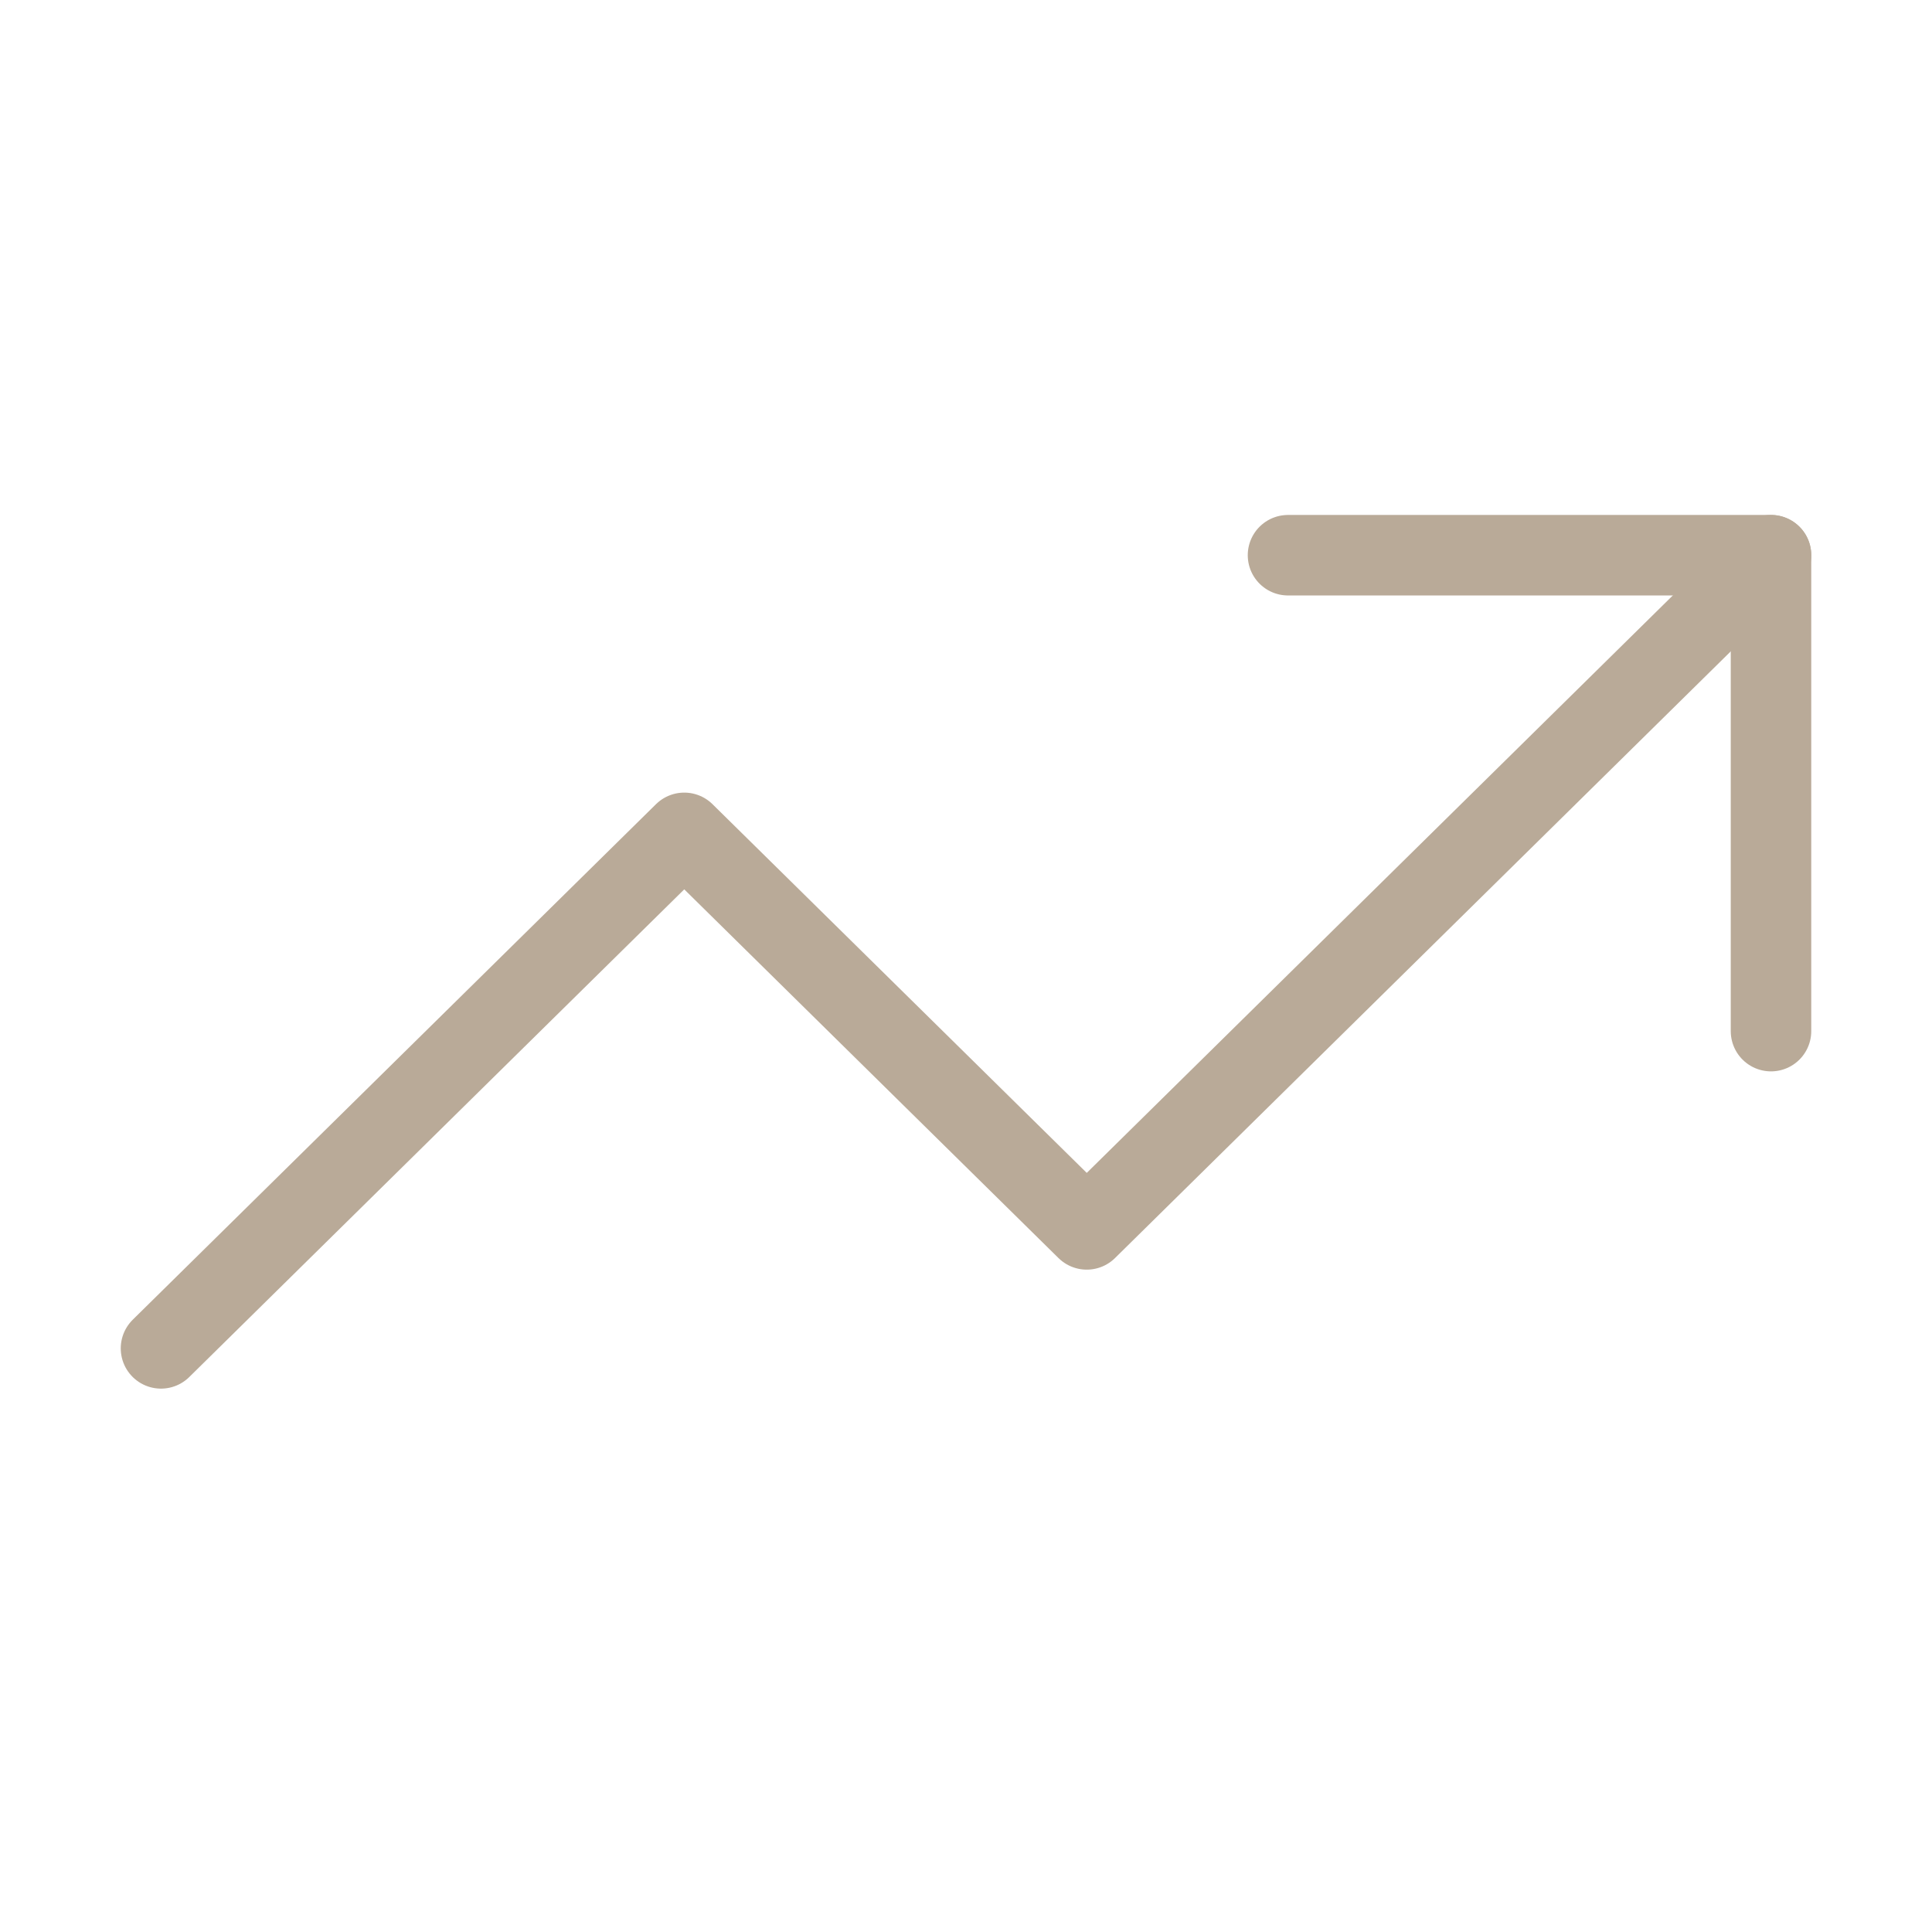
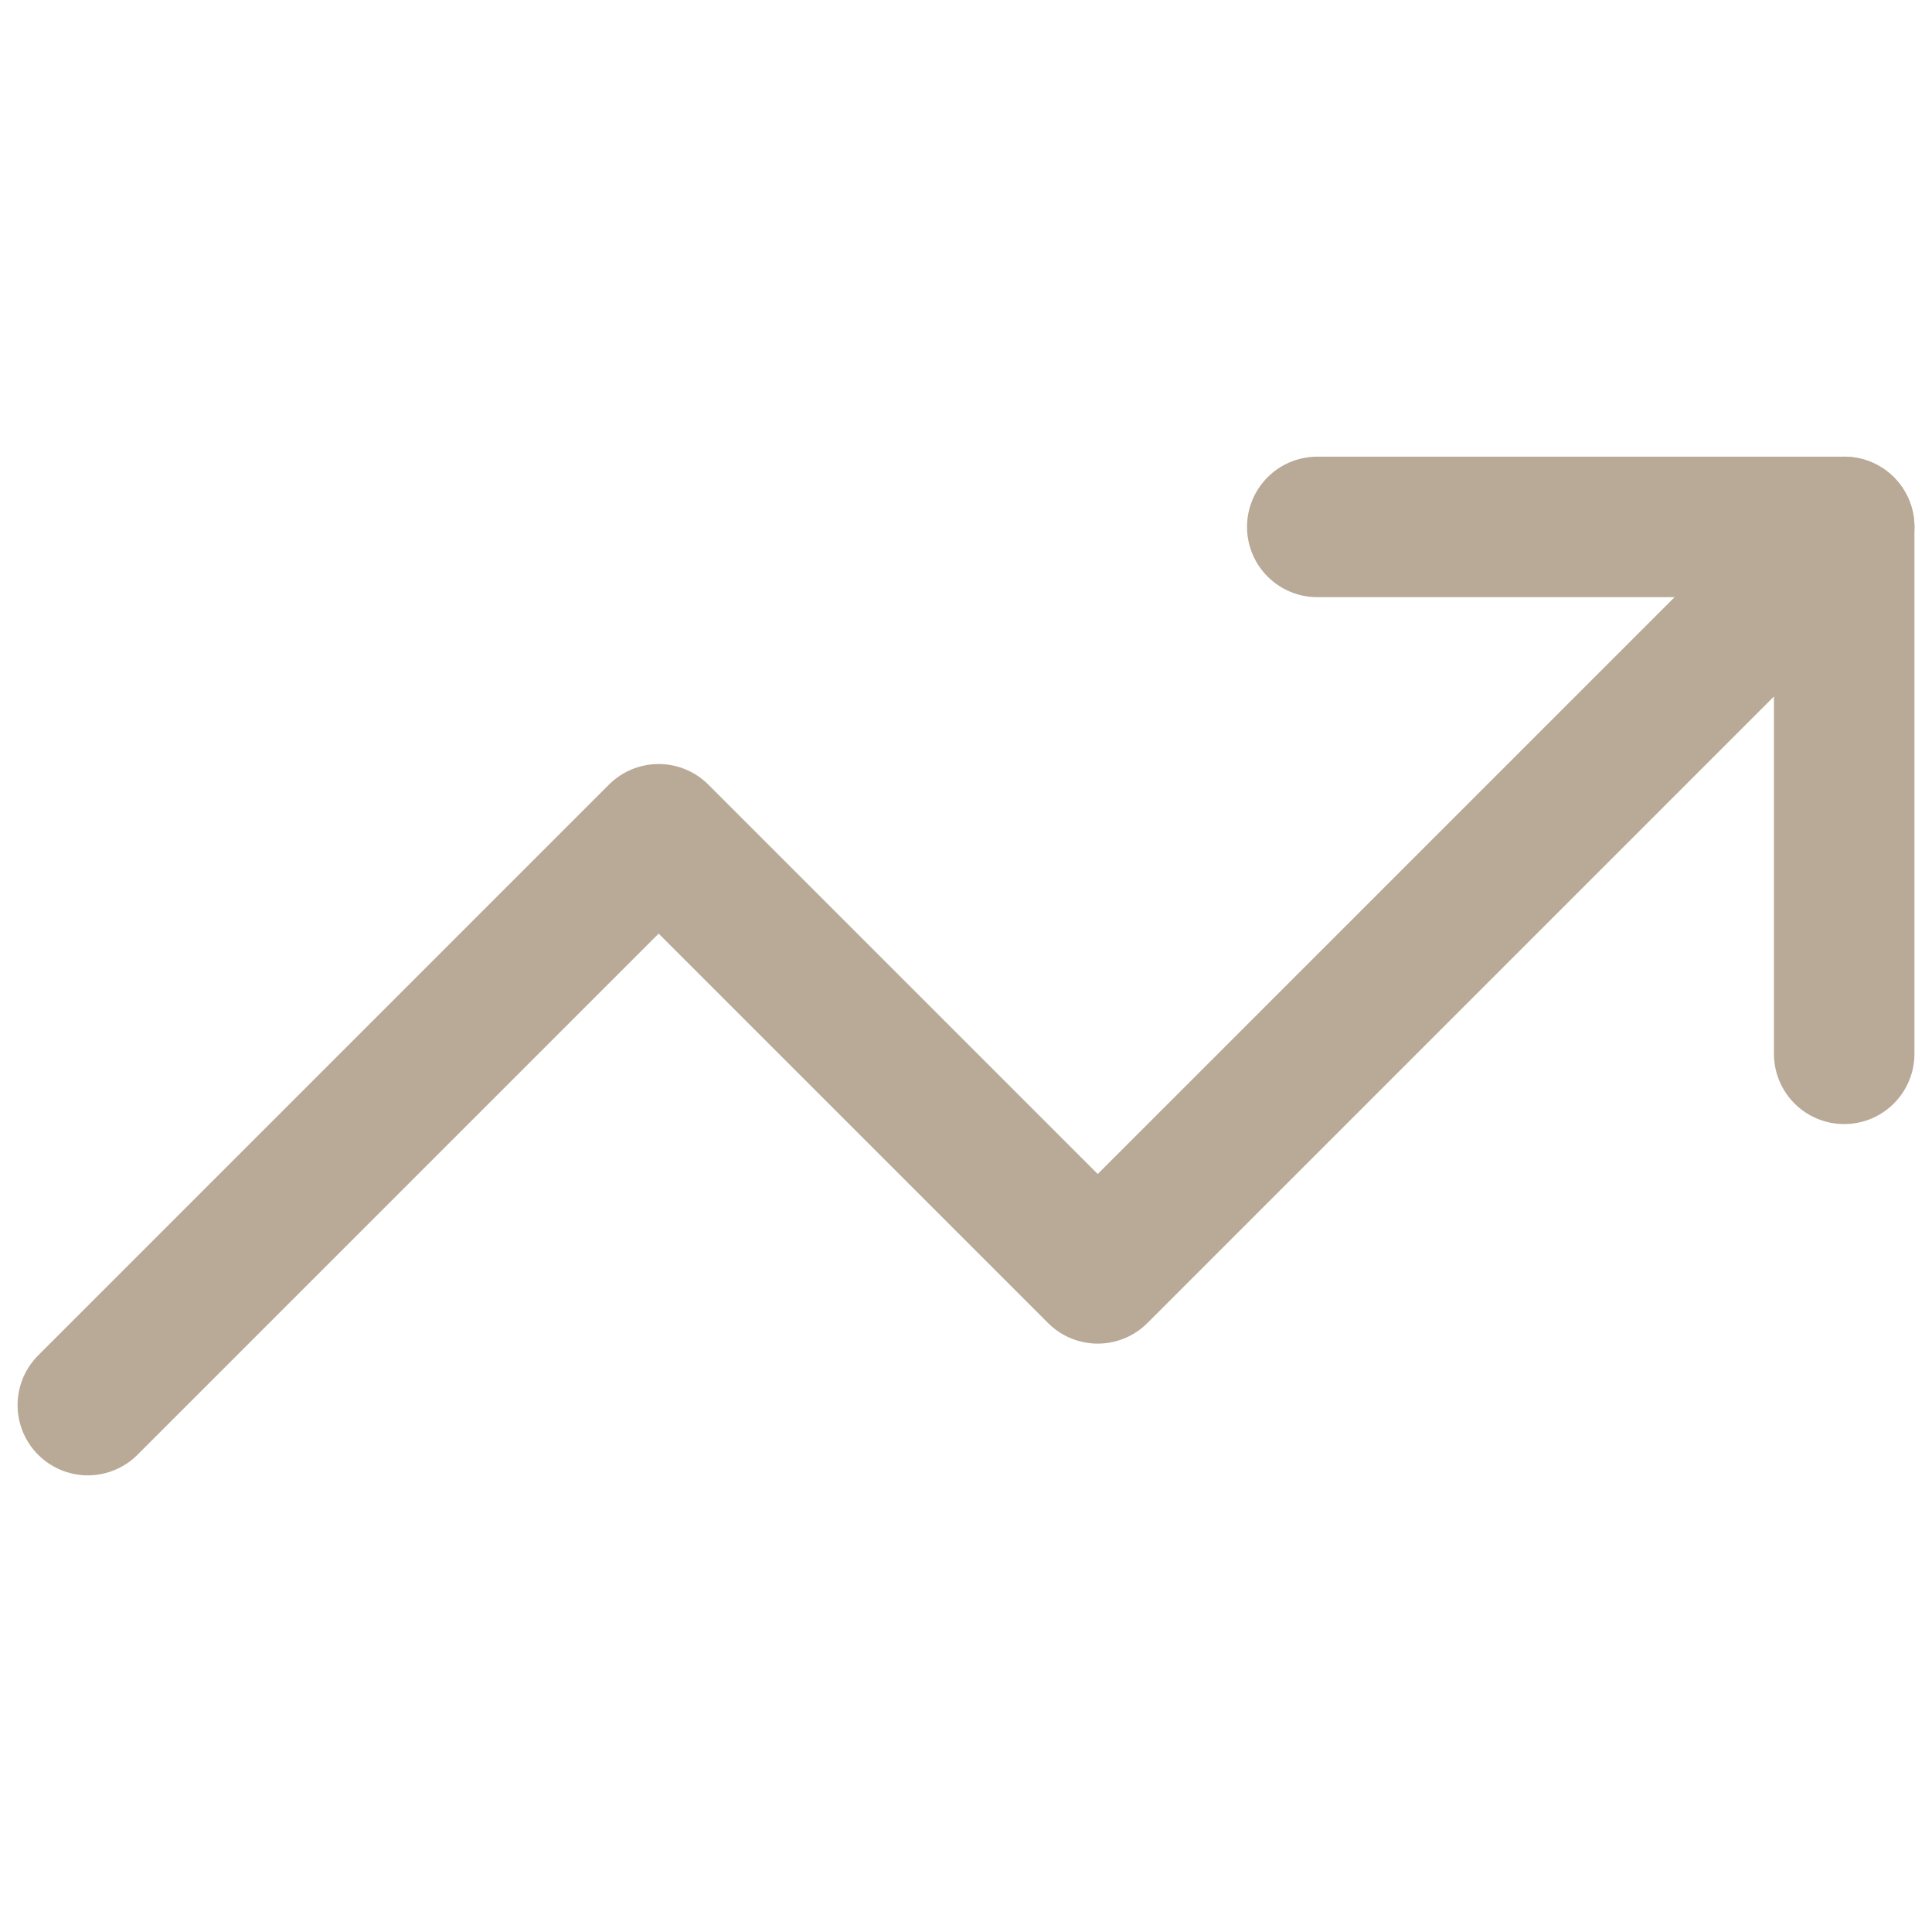
- <svg xmlns="http://www.w3.org/2000/svg" width="24" height="24" viewBox="0 0 24 24" fill="none">
-   <path d="M16 6.897H22V12.809" stroke="#B9AA98" stroke-linecap="round" stroke-linejoin="round" />
-   <path d="M22 6.897L13.5 15.272L8.5 10.346L2 16.75" stroke="#B9AA98" stroke-linecap="round" stroke-linejoin="round" />
+ <svg xmlns="http://www.w3.org/2000/svg" width="22" height="22" viewBox="0 0 22 22" fill="none">
+   <path d="M15 6H21V12" stroke="#B9AA98" stroke-width="1.6" stroke-linecap="round" stroke-linejoin="round" />
+   <path d="M21 6L12.5 14.5L7.5 9.5L1 16" stroke="#B9AA98" stroke-width="1.6" stroke-linecap="round" stroke-linejoin="round" />
</svg>
